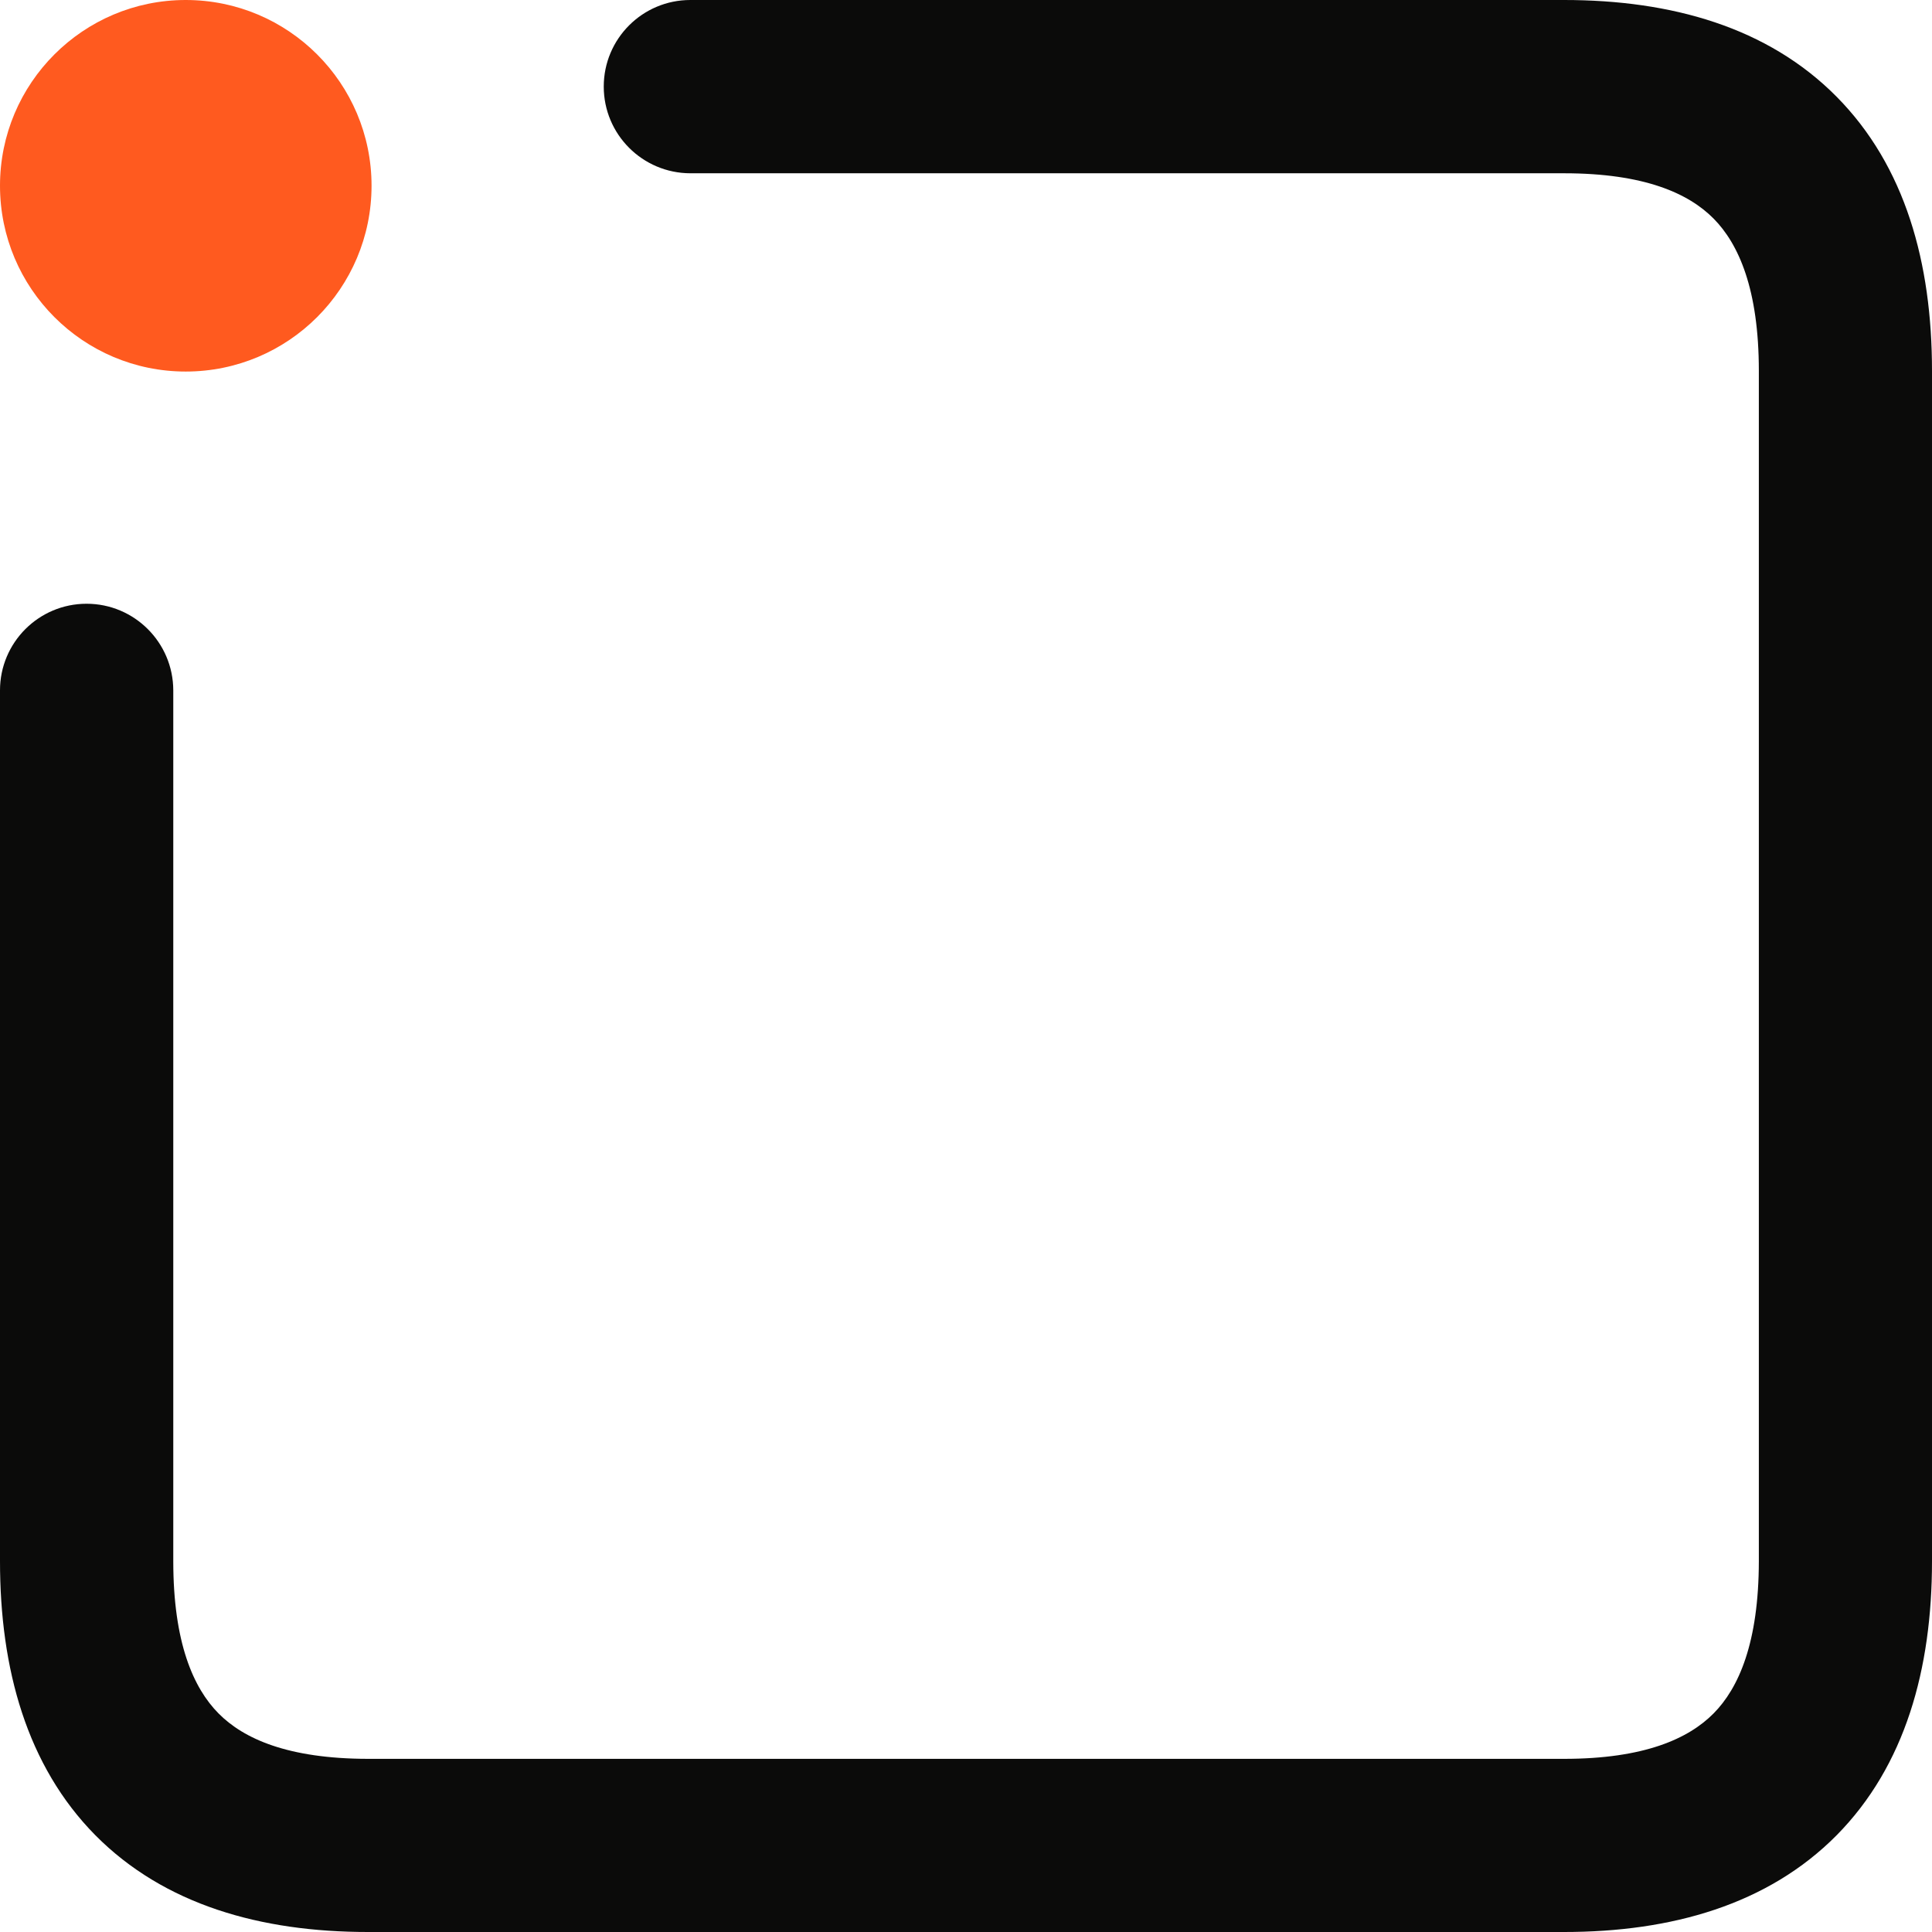
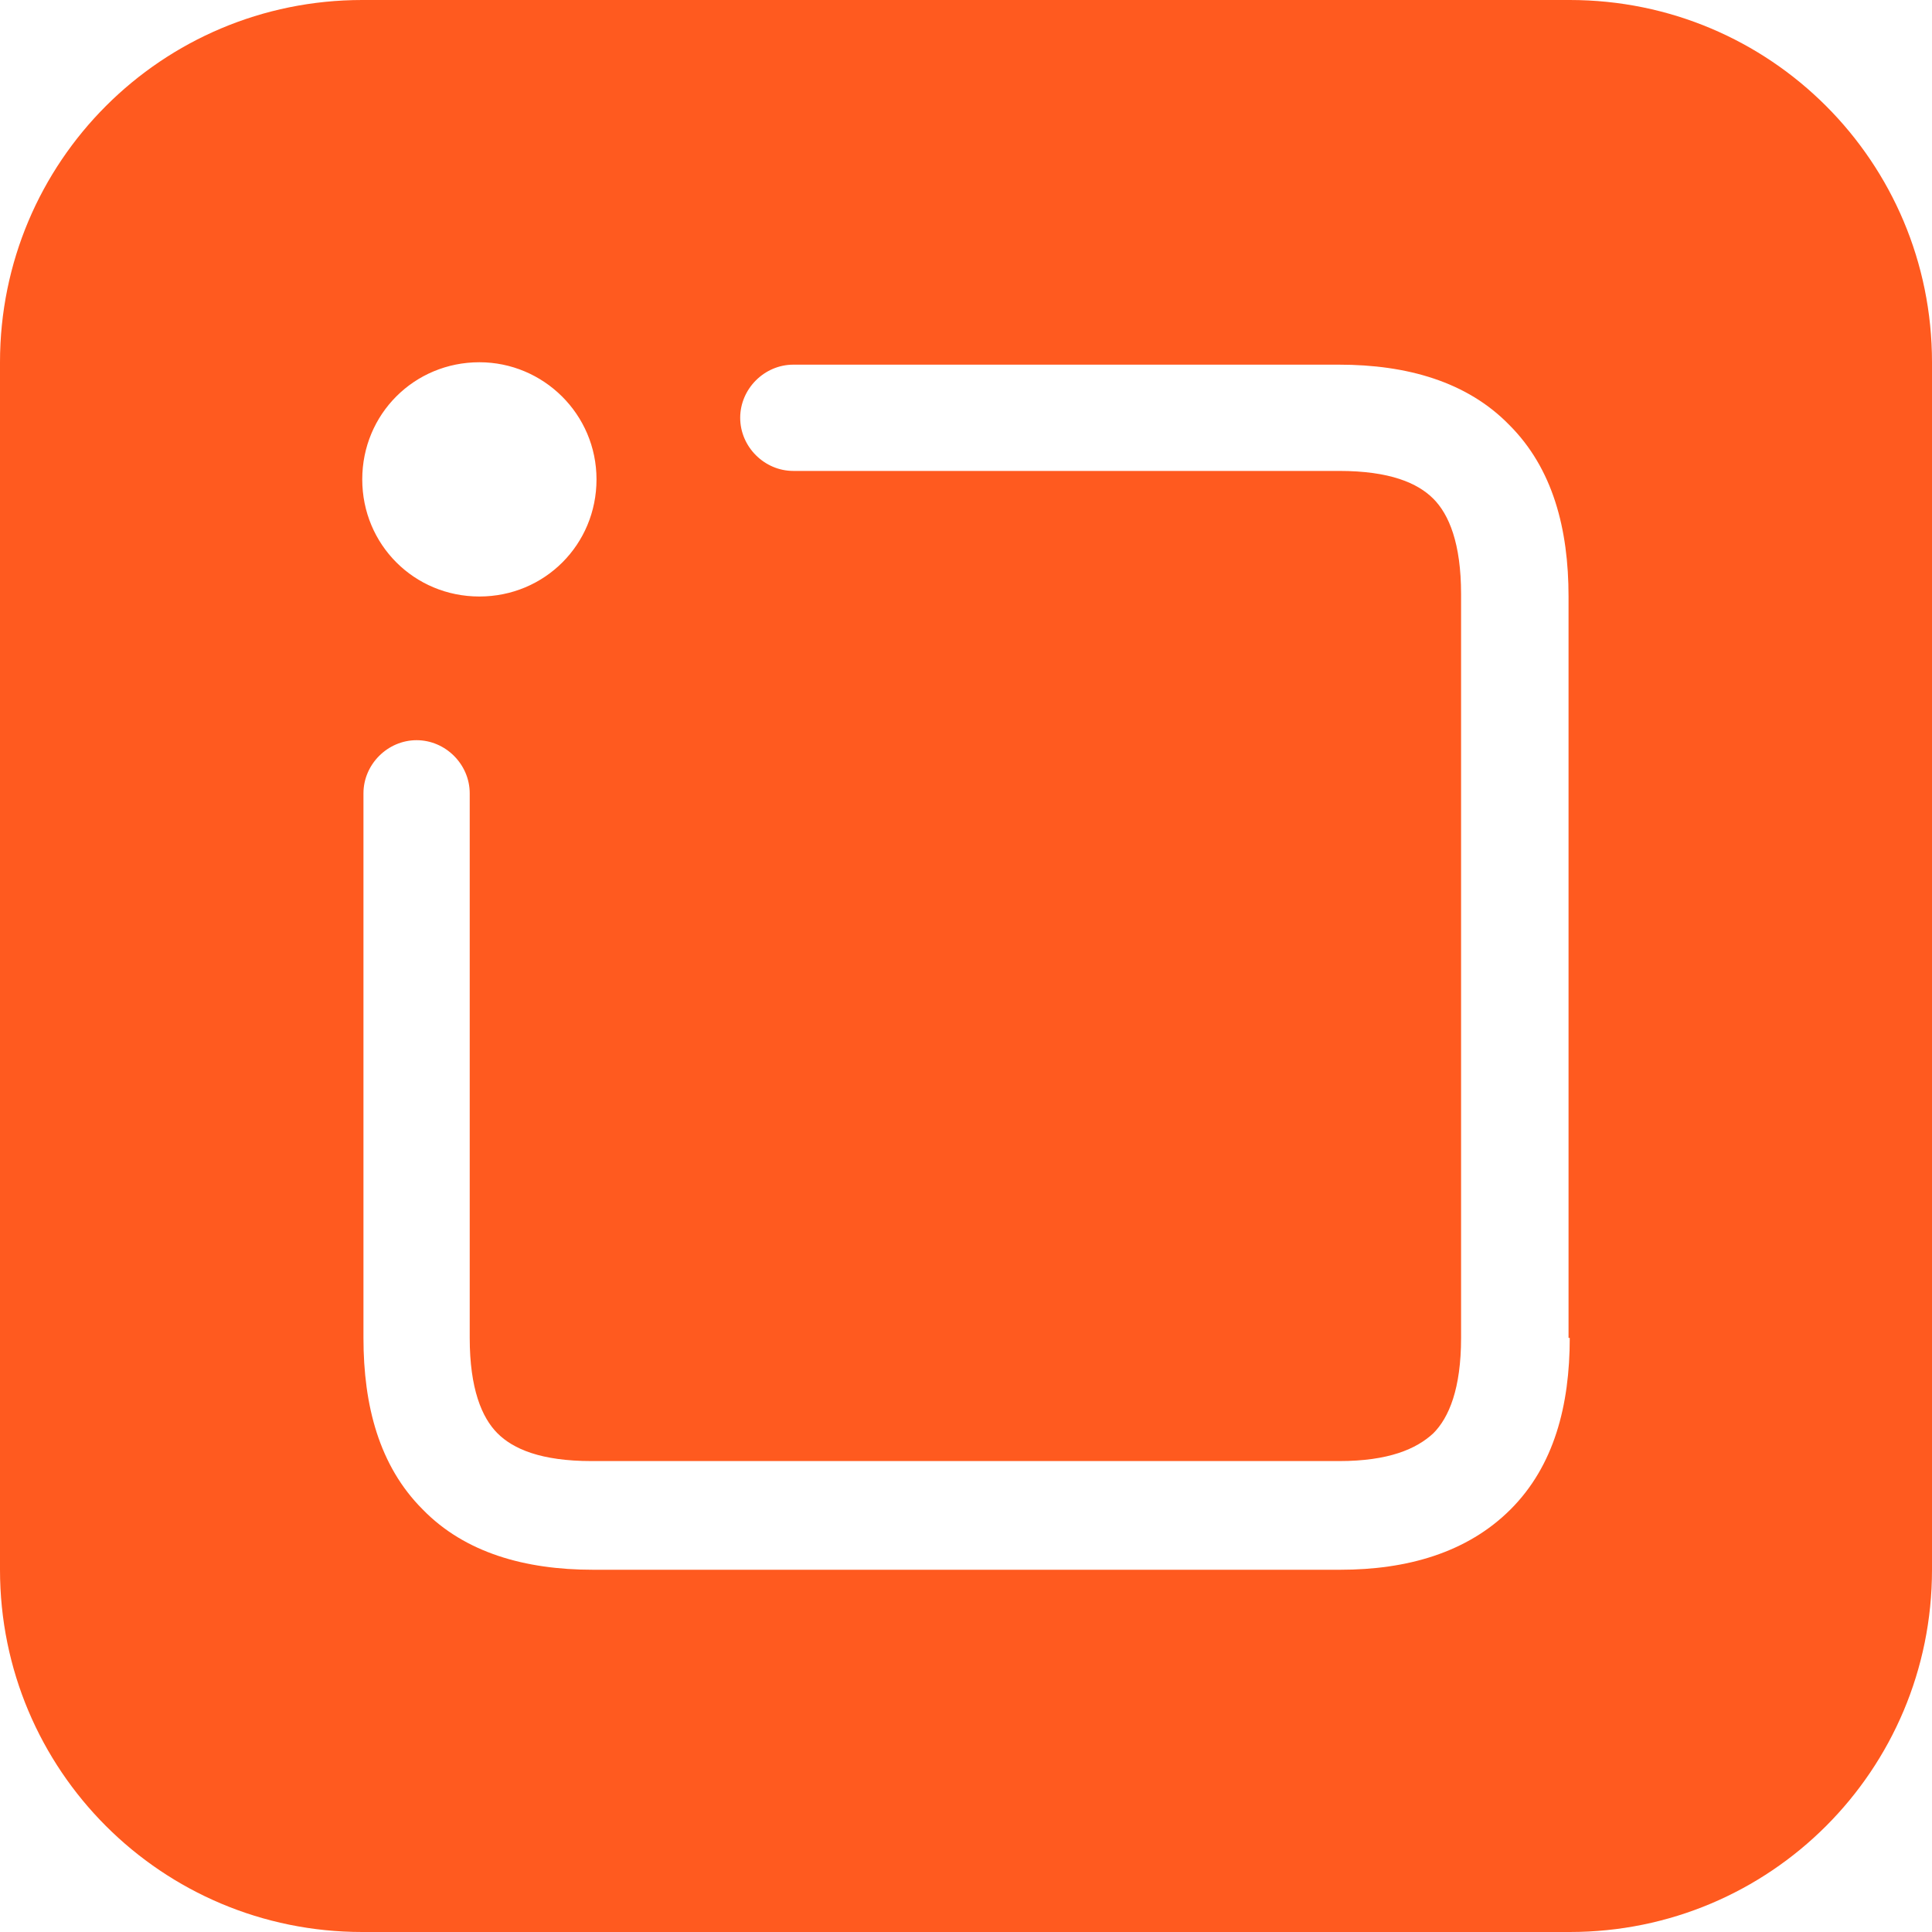
- <svg xmlns="http://www.w3.org/2000/svg" width="16" height="16" viewBox="0 0 16 16" fill="none">
-   <path d="M0 12.929L0 5.717C7.76208e-05 5.321 0.321 5 0.717 5C1.113 5 1.434 5.321 1.435 5.717V12.929C1.435 13.605 1.602 13.98 1.81 14.19C2.017 14.399 2.383 14.565 3.047 14.566H12.953C13.617 14.566 13.984 14.399 14.191 14.19C14.399 13.98 14.565 13.605 14.566 12.929V3.072C14.566 2.396 14.399 2.02 14.191 1.81C13.984 1.601 13.617 1.435 12.953 1.435L5.717 1.435C5.321 1.434 5 1.113 5 0.717C5 0.321 5.321 7.76207e-05 5.717 0L12.953 4.71622e-06C13.842 2.05819e-05 14.64 0.225 15.21 0.801C15.779 1.376 16 2.178 16 3.072V12.929C16 13.822 15.778 14.624 15.21 15.199C14.64 15.774 13.842 16 12.953 16H3.047C2.158 16 1.36 15.774 0.79 15.199C0.222 14.624 4.7446e-05 13.822 0 12.929Z" fill="#0B0B0A" />
-   <path d="M1.538 3.077C2.388 3.077 3.077 2.388 3.077 1.538C3.077 0.689 2.388 0 1.538 0C0.689 0 0 0.689 0 1.538C0 2.388 0.689 3.077 1.538 3.077Z" fill="#FF5A1F" />
+ <svg xmlns="http://www.w3.org/2000/svg" id="Layer_1" version="1.1" viewBox="0 0 16 16">
+   <defs>
+     <style>
+       .st0 {
+         fill: #ff5a1f;
+       }
+     </style>
+   </defs>
+   <path class="st0" d="M13,0H3C1.34,0,0,1.34,0,3v10c0,1.66,1.34,3,3,3h10c1.66,0,3-1.34,3-3V3c0-1.66-1.34-3-3-3ZM3.97,3c.53,0,.97.43.97.97s-.43.97-.97.97-.97-.43-.97-.97.43-.97.97-.97ZM13,11.08c0,.56-.13,1.06-.49,1.42-.36.36-.86.5-1.41.5h-6.19c-.56,0-1.06-.14-1.41-.5-.36-.36-.49-.86-.49-1.42v-4.51c0-.24.2-.44.44-.44s.44.2.44.44v4.51c0,.42.1.66.23.79.13.13.36.23.78.23h6.19c.41,0,.64-.1.78-.23.13-.13.23-.37.23-.79v-6.16c0-.42-.1-.66-.23-.79-.13-.13-.36-.23-.78-.23h-4.52c-.24,0-.44-.2-.44-.44s.2-.44.44-.44h4.52c.56,0,1.06.14,1.41.5.36.36.49.86.49,1.42v6.14Z" />
</svg>
